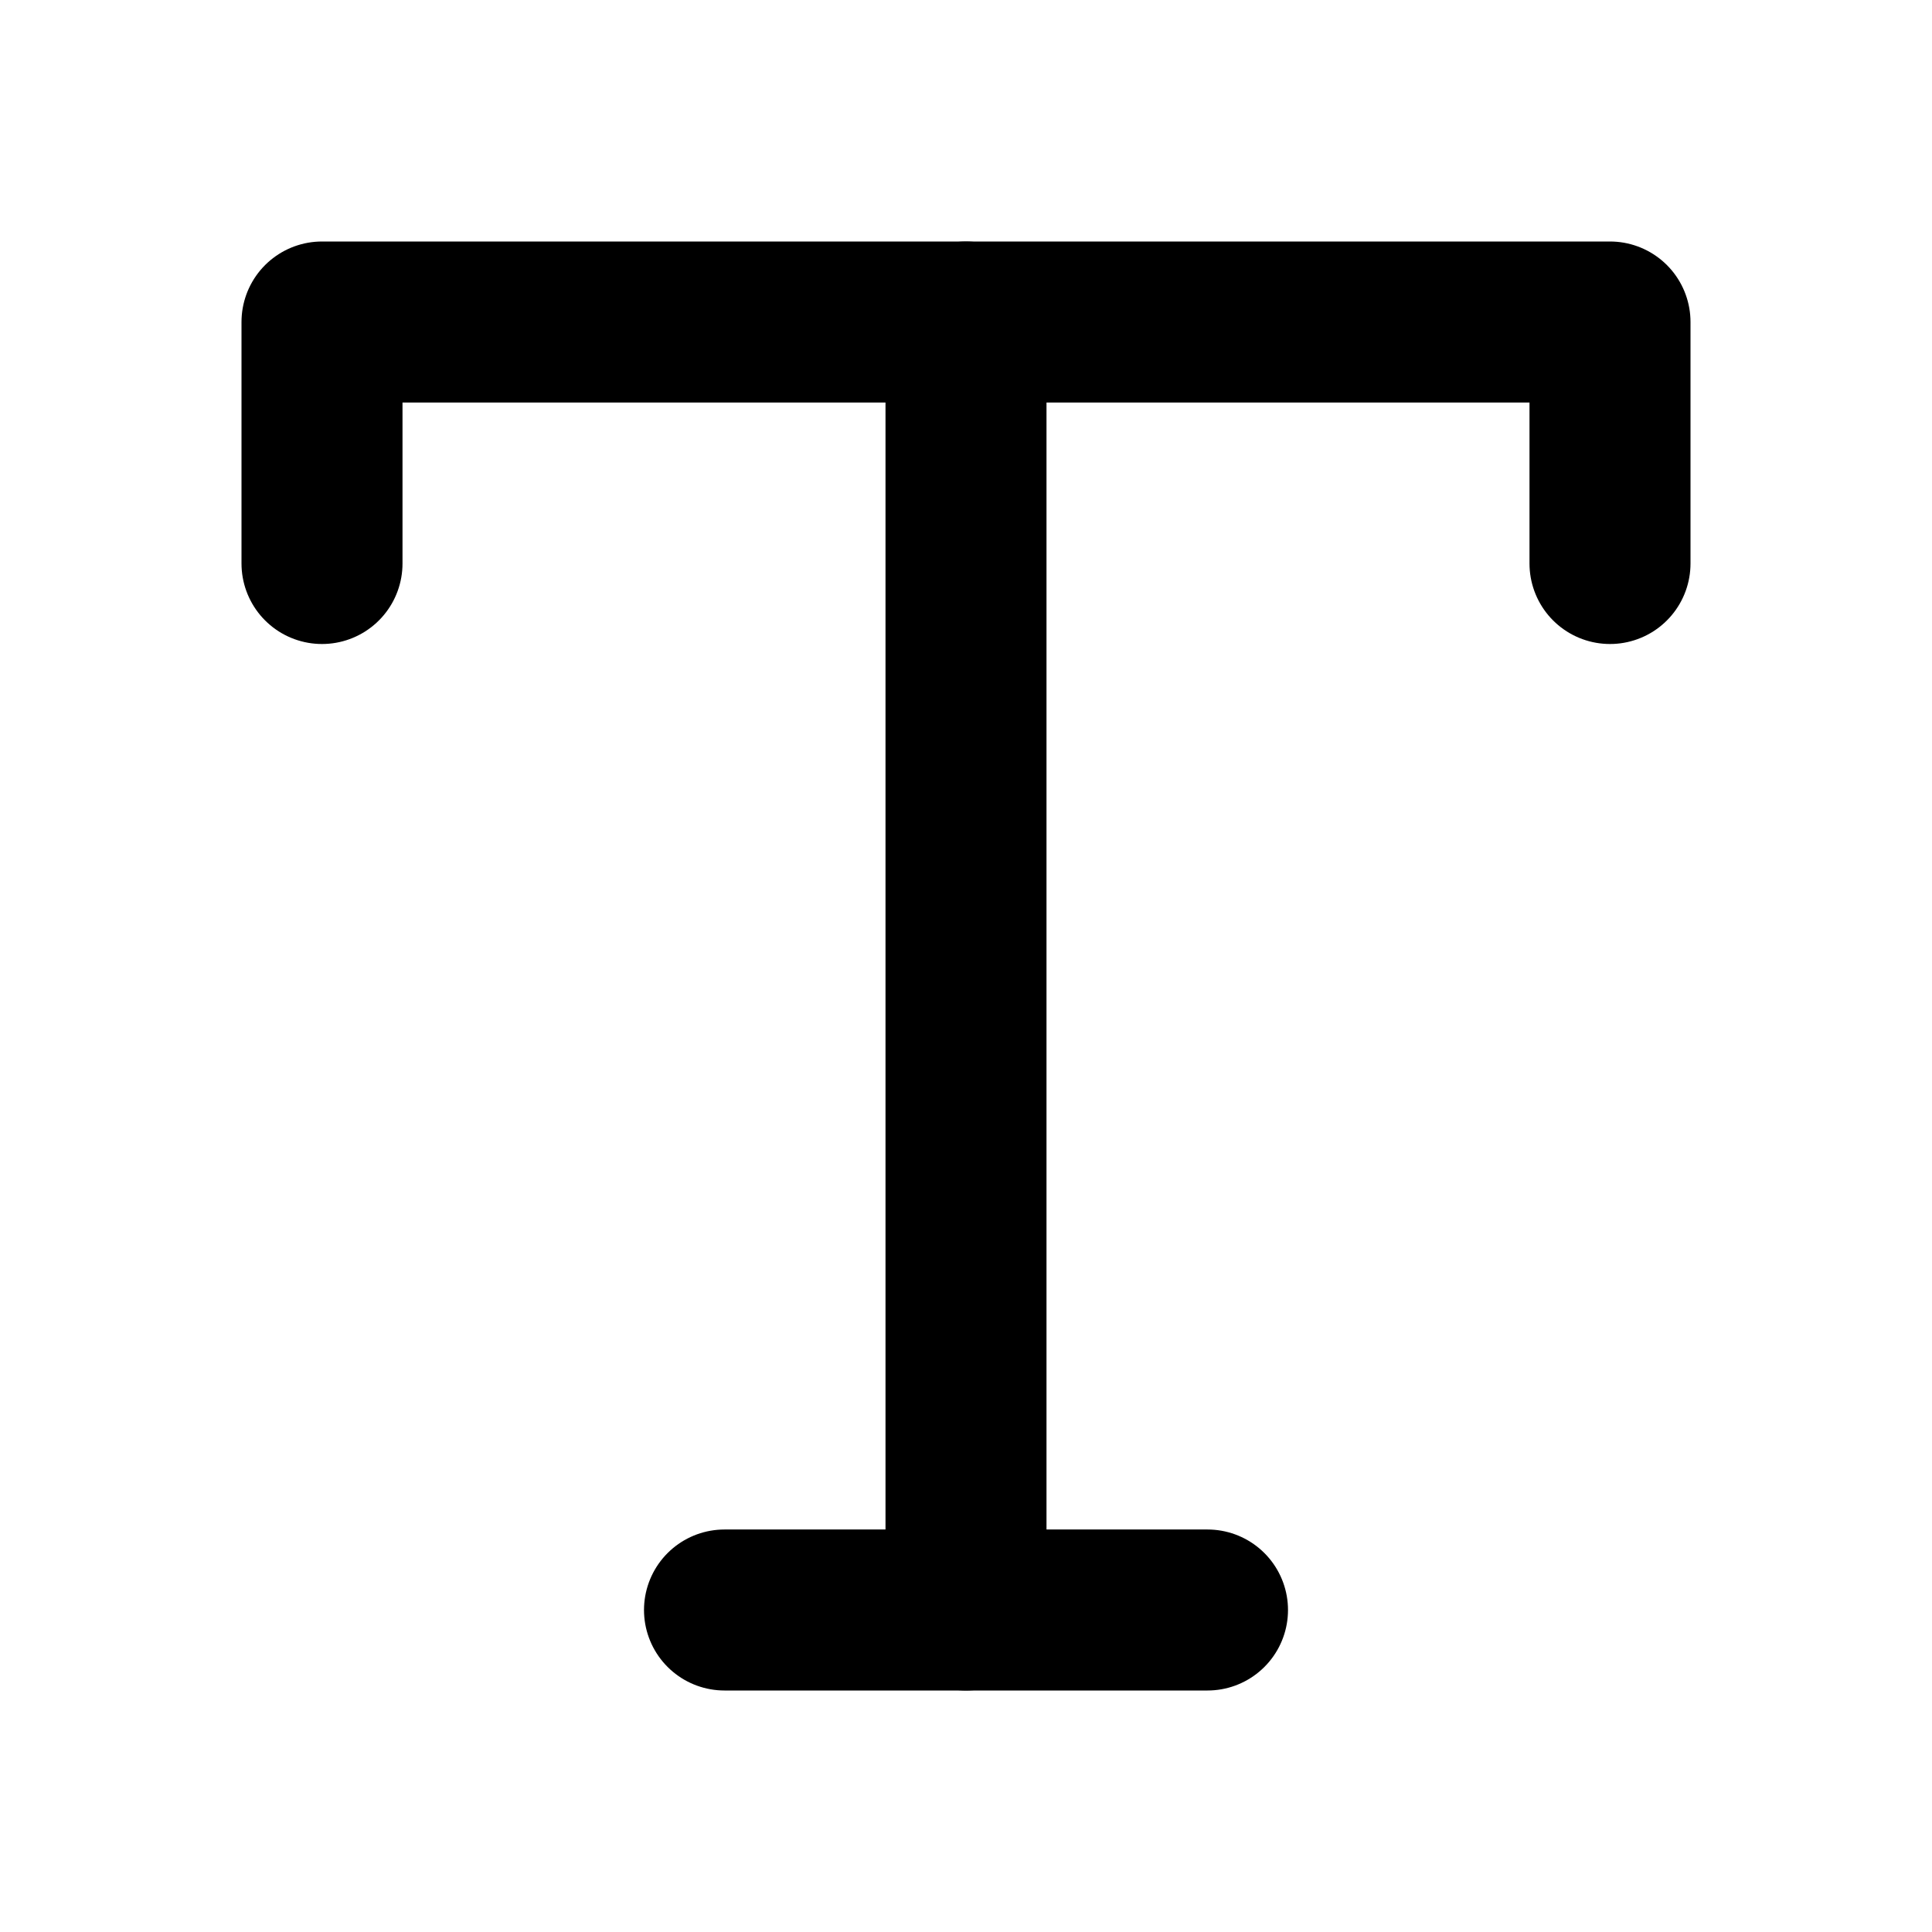
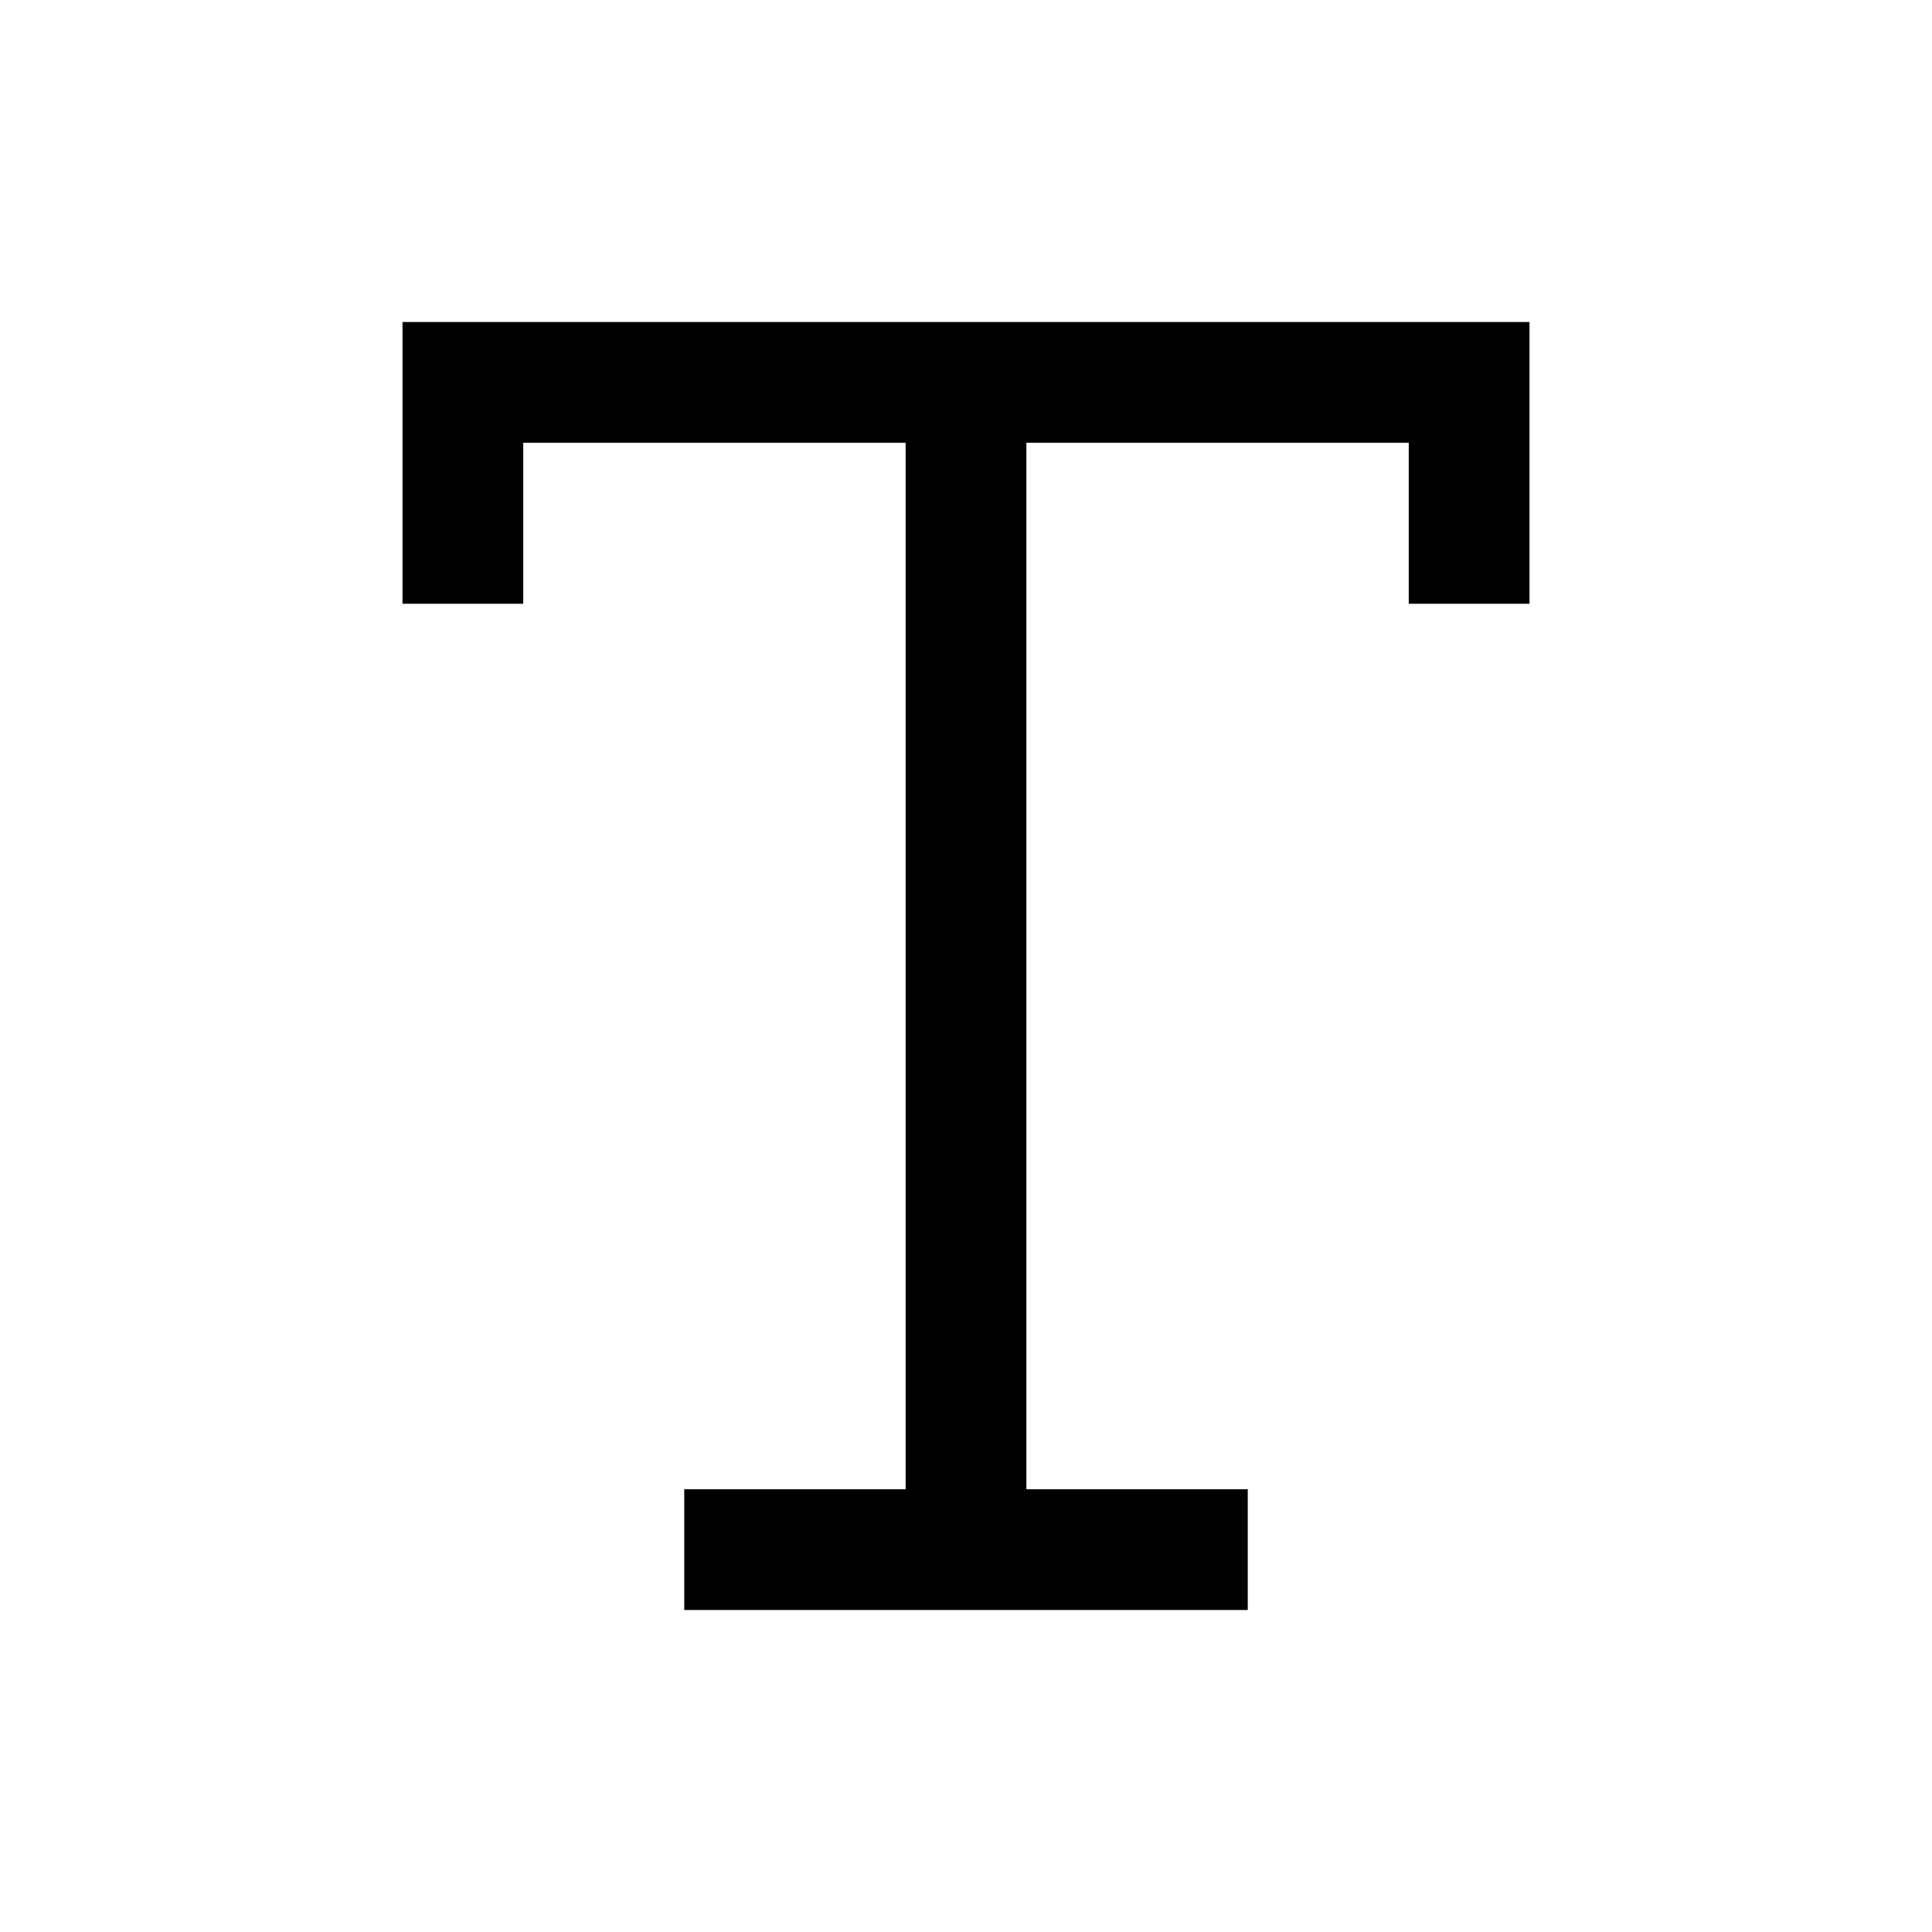
- <svg xmlns="http://www.w3.org/2000/svg" width="24" height="24" viewBox="0 0 24 24" fill="none" stroke="#000000" stroke-width="2" stroke-linecap="round" stroke-linejoin="round">
-   <polyline points="4 7 4 4 20 4 20 7" />
-   <line x1="9" y1="20" x2="15" y2="20" />
-   <line x1="12" y1="4" x2="12" y2="20" />
+ <svg xmlns="http://www.w3.org/2000/svg" width="24" height="24" viewBox="0 0 24 24" fill="none">
+   <path d="M5 4 L5 7.5 L6.5 7.5 L6.5 5.5 L11.25 5.5 L11.25 18.5 L8.5 18.5 L8.5 20 L15.5 20 L15.5 18.5 L12.75 18.5 L12.75 5.5 L17.5 5.5 L17.5 7.5 L19 7.5 L19 4 L5 4 Z" fill="currentColor" fill-rule="evenodd" clip-rule="evenodd" />
</svg>
